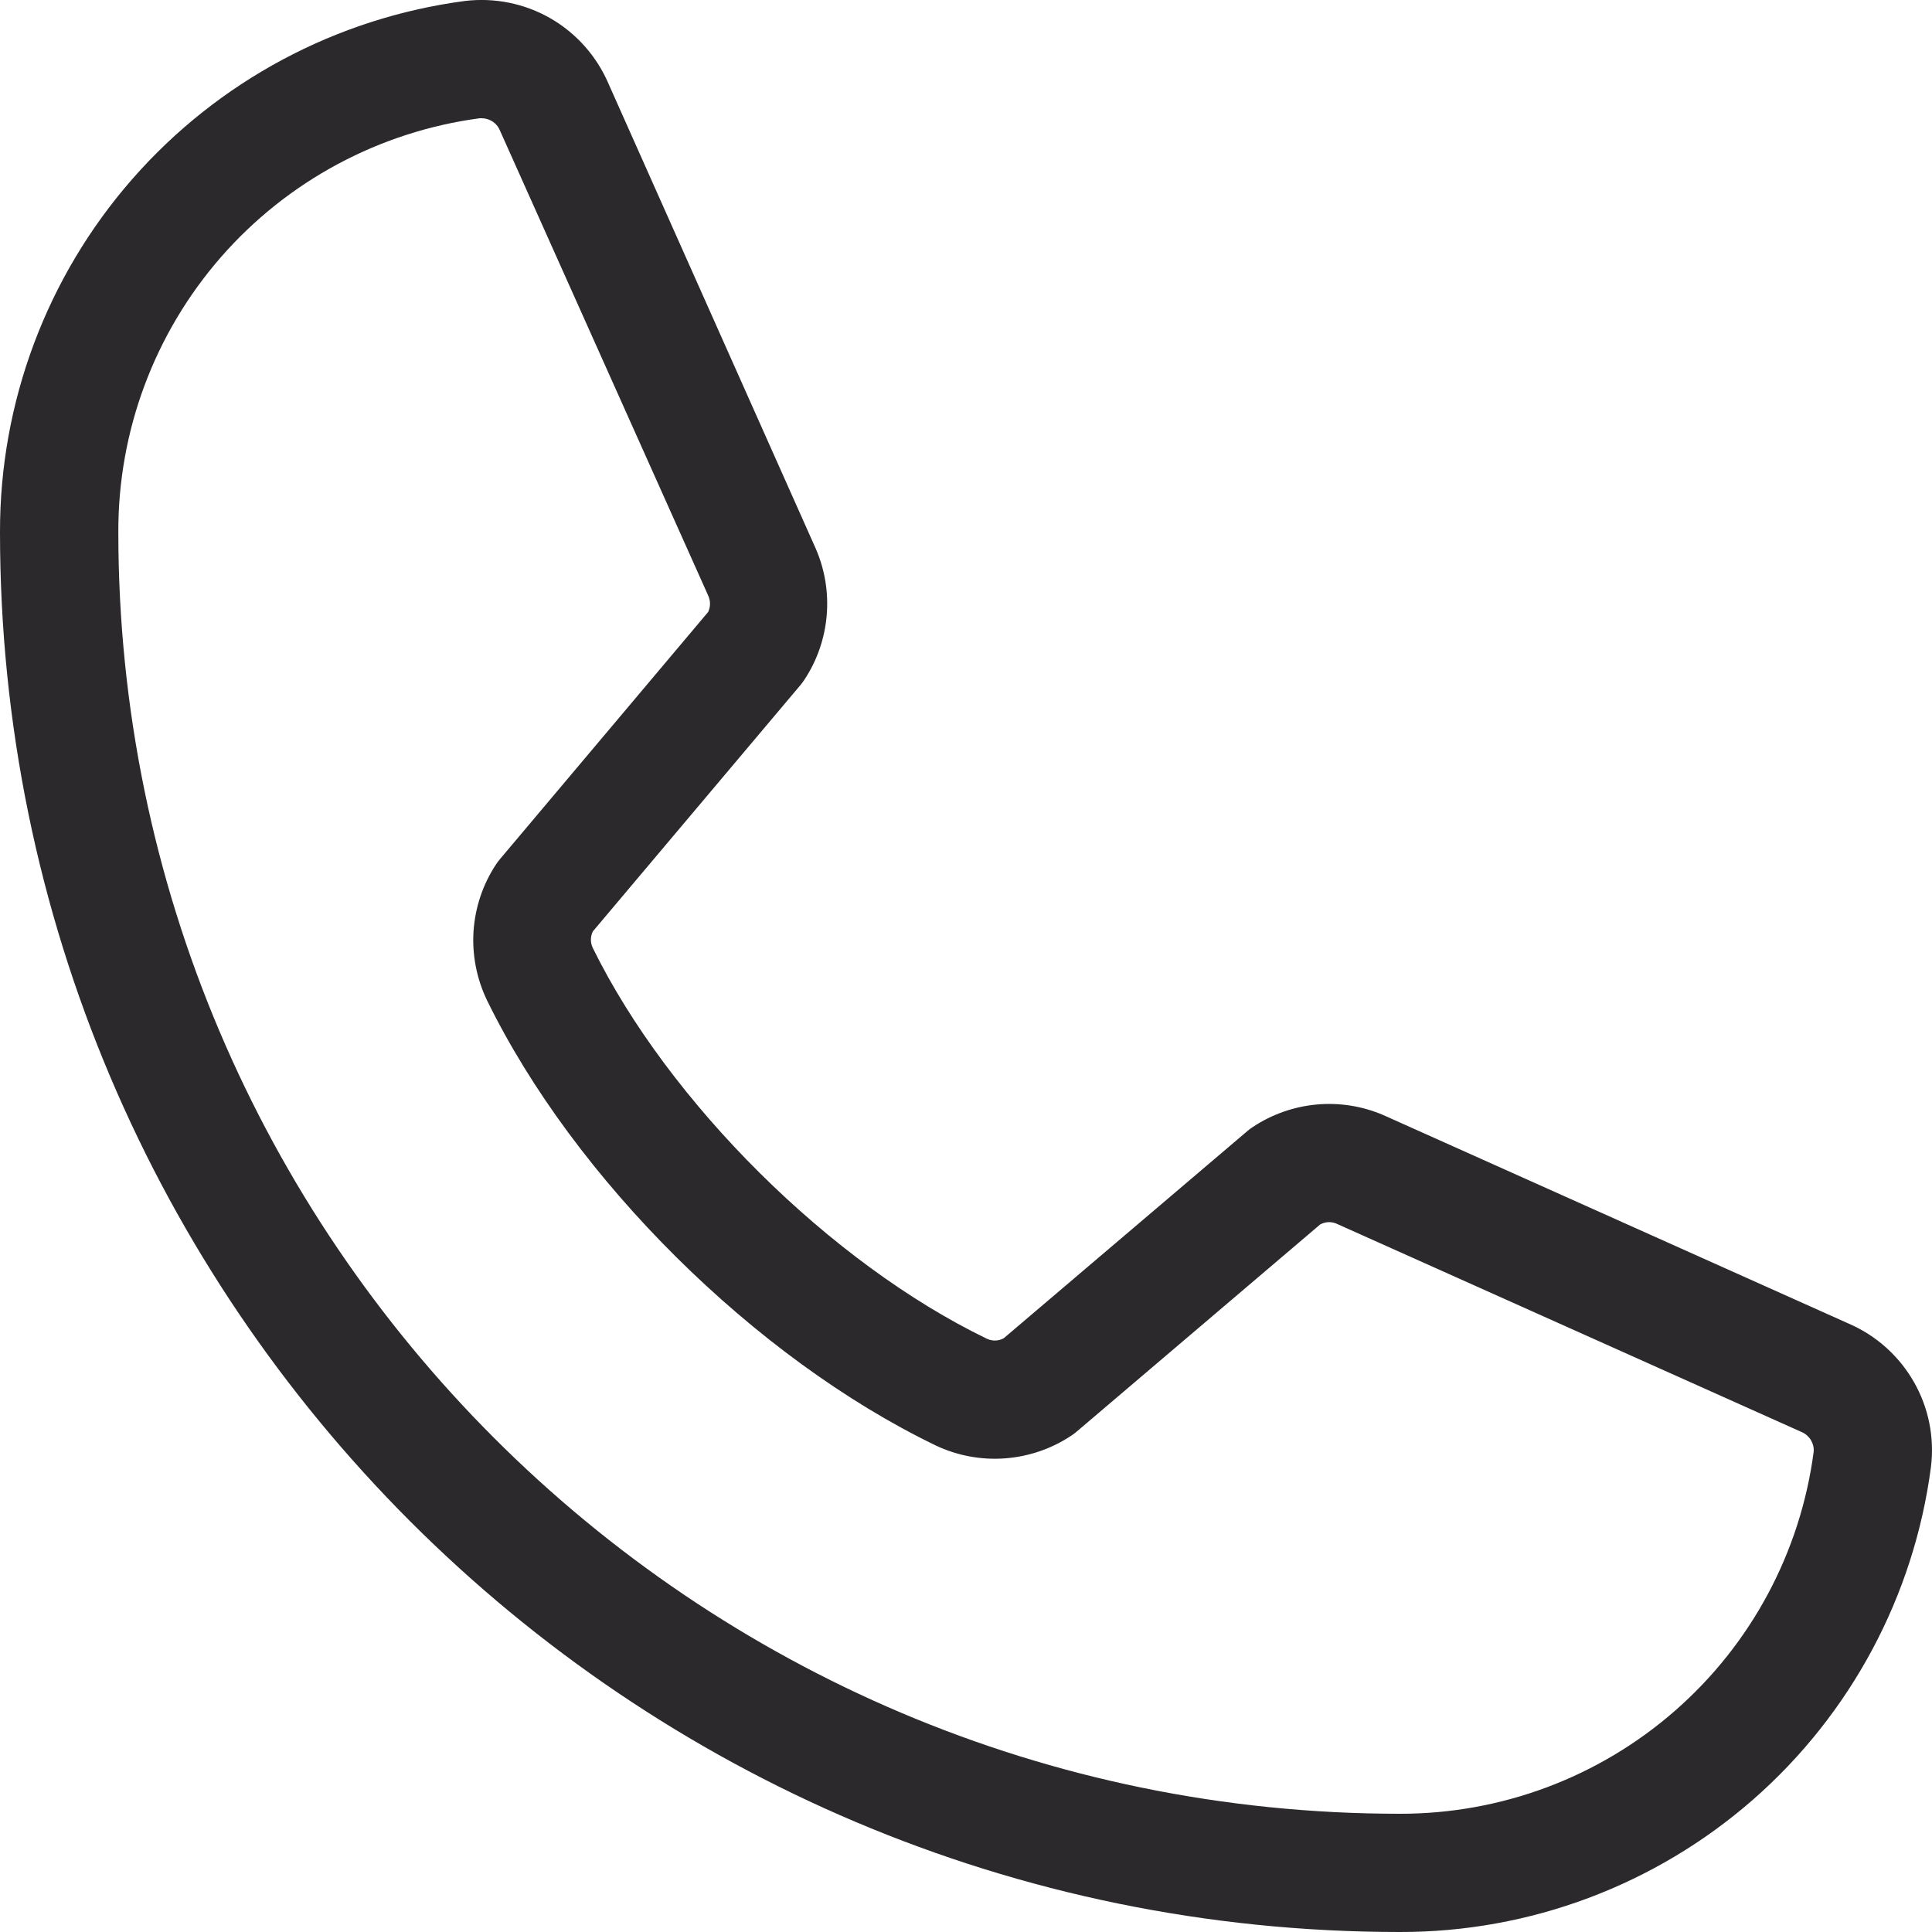
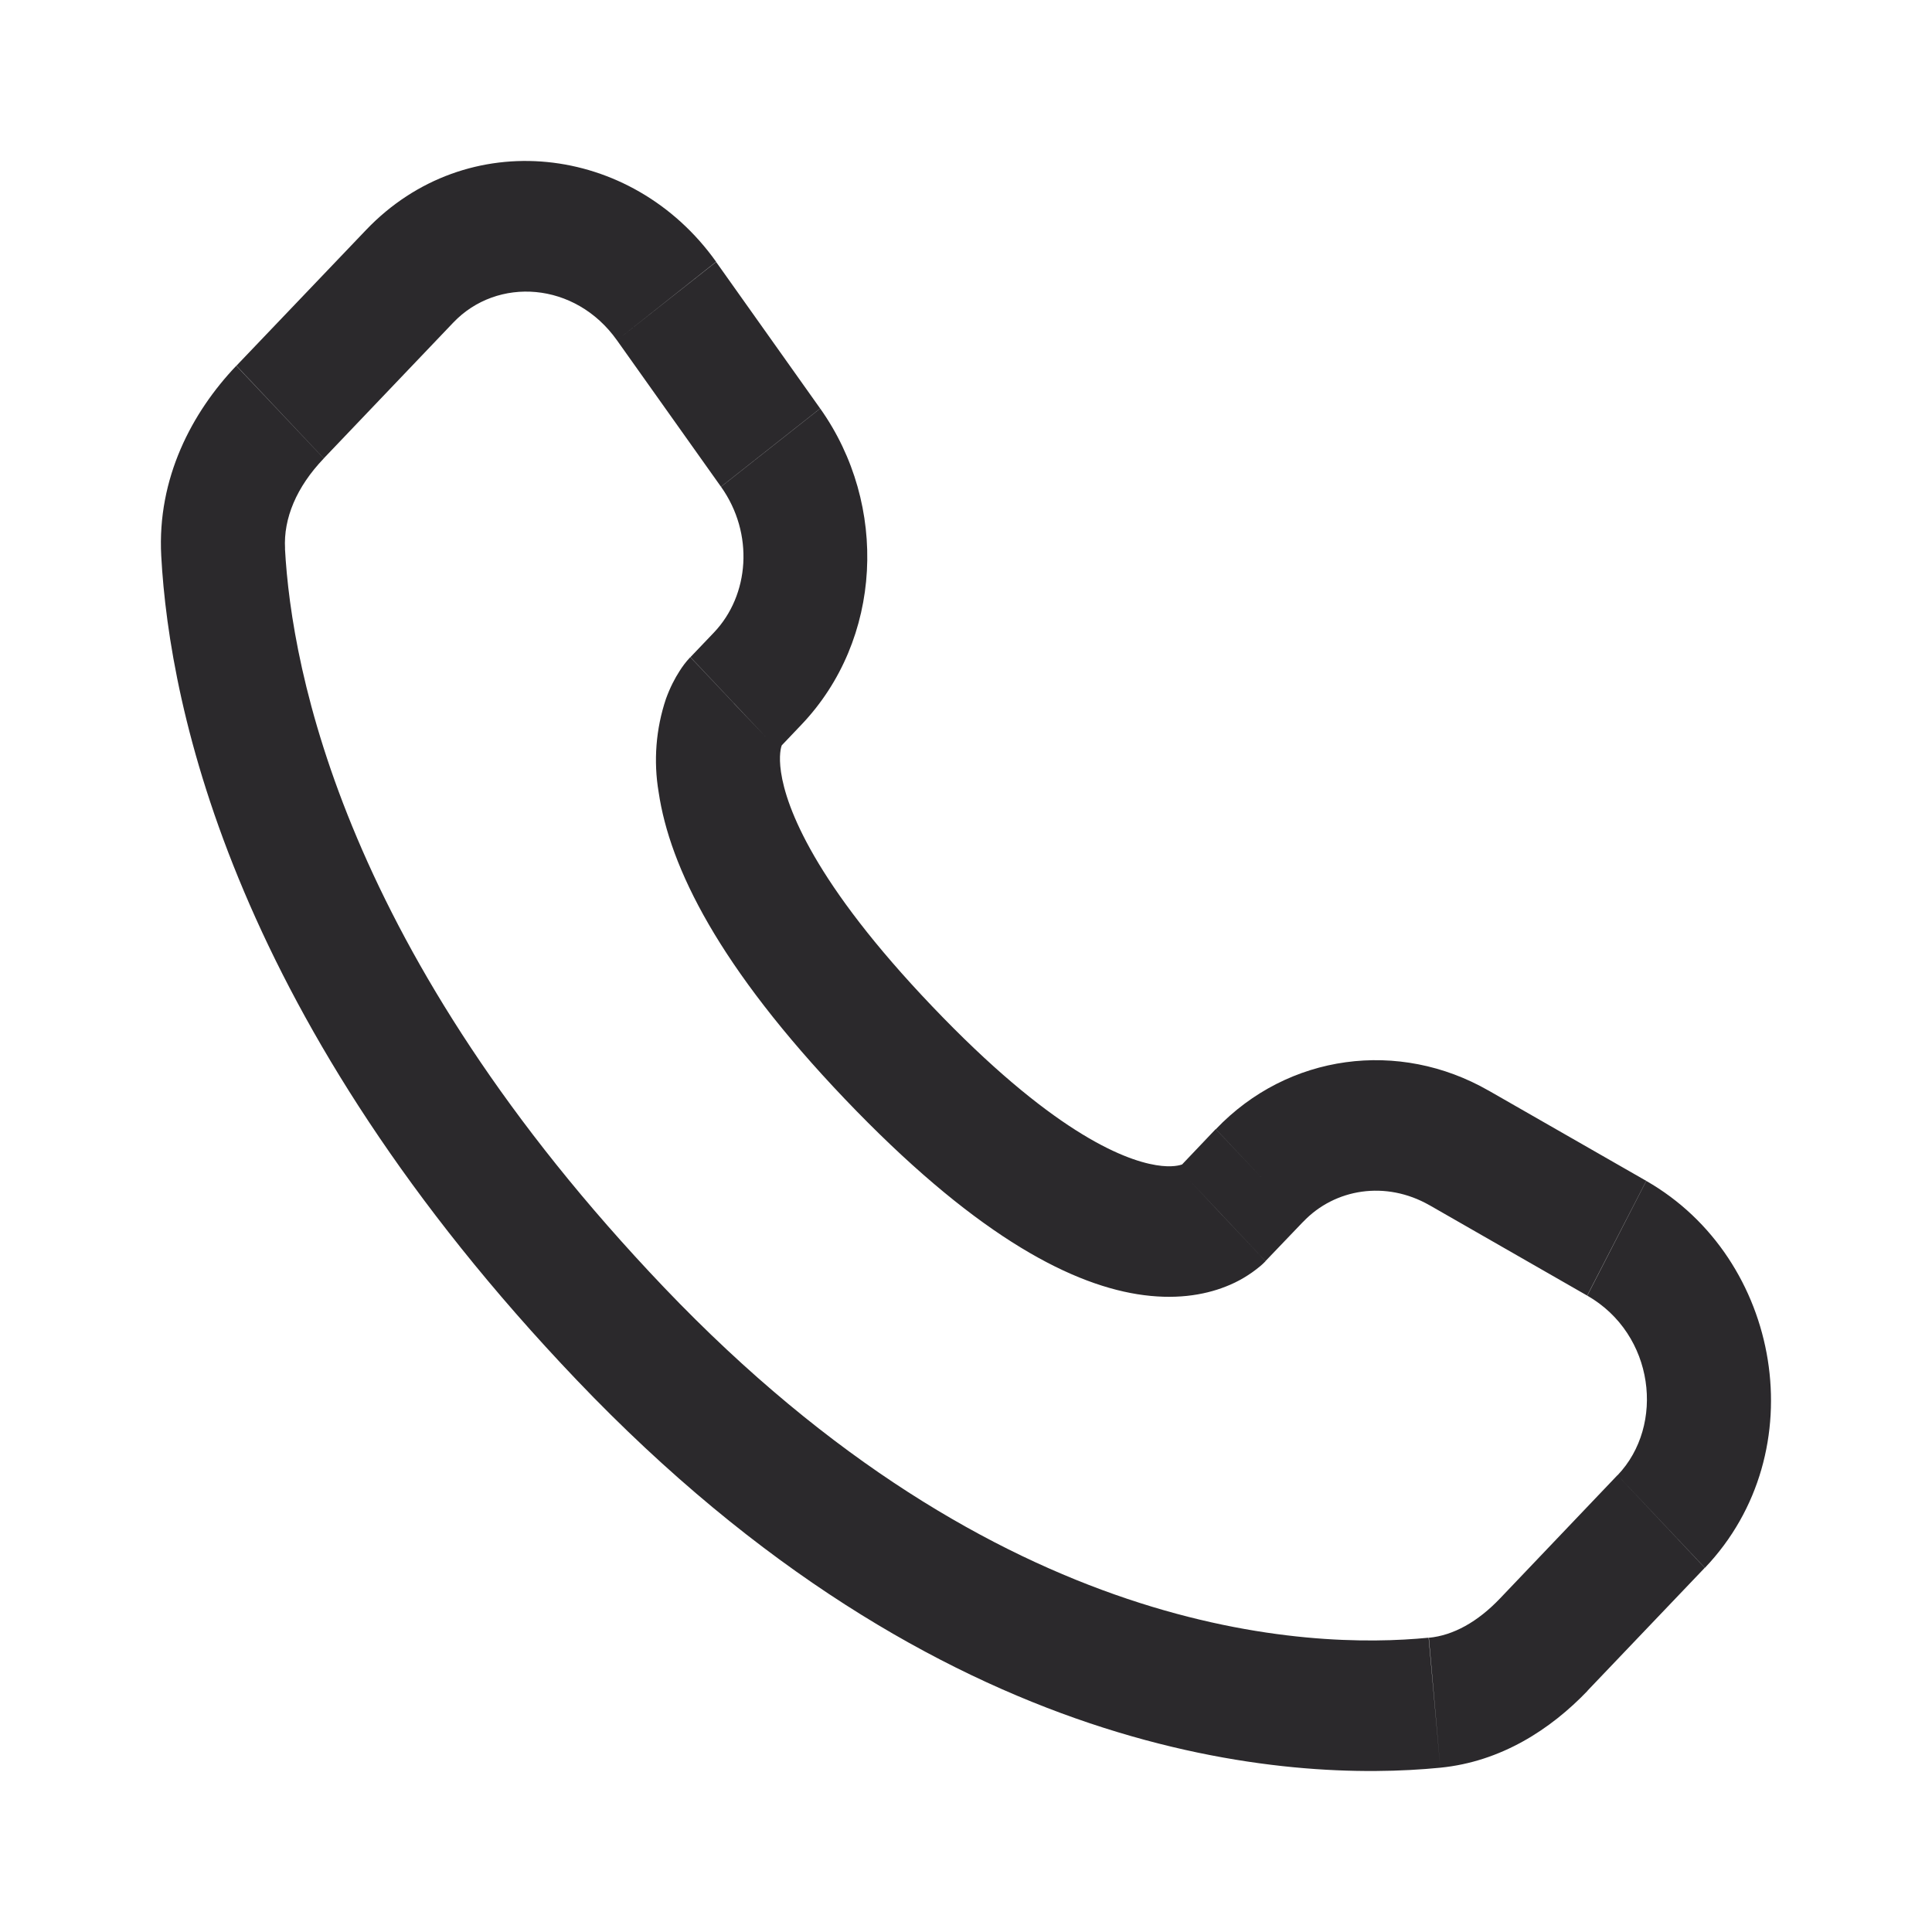
- <svg xmlns="http://www.w3.org/2000/svg" width="20" height="20" viewBox="0 0 20 20" fill="none">
-   <path d="M19.142 13.704L14.322 11.544C14.104 11.45 13.865 11.412 13.629 11.434C13.392 11.456 13.165 11.536 12.967 11.668C12.947 11.681 12.928 11.695 12.91 11.711L10.39 13.854C10.364 13.868 10.335 13.876 10.305 13.877C10.275 13.878 10.246 13.872 10.219 13.86C8.599 13.078 6.922 11.411 6.137 9.814C6.124 9.787 6.117 9.758 6.117 9.728C6.117 9.698 6.124 9.669 6.137 9.642L8.287 7.091C8.302 7.072 8.317 7.053 8.33 7.032C8.46 6.834 8.538 6.606 8.558 6.37C8.578 6.133 8.539 5.895 8.444 5.678L6.299 0.866C6.177 0.582 5.967 0.345 5.699 0.19C5.431 0.036 5.12 -0.027 4.813 0.01C3.48 0.186 2.256 0.841 1.37 1.853C0.484 2.865 -0.003 4.165 1.19671e-05 5.51C1.19671e-05 13.5 6.5 20 14.49 20C15.835 20.003 17.135 19.515 18.147 18.63C19.159 17.744 19.814 16.52 19.989 15.187C20.027 14.881 19.965 14.572 19.812 14.305C19.659 14.038 19.425 13.827 19.142 13.704ZM14.49 18.776C7.176 18.776 1.225 12.824 1.225 5.51C1.221 4.463 1.599 3.45 2.288 2.661C2.976 1.873 3.929 1.362 4.967 1.224H4.99C5.031 1.225 5.071 1.238 5.105 1.262C5.138 1.285 5.164 1.319 5.178 1.357L7.331 6.165C7.343 6.192 7.35 6.221 7.35 6.25C7.35 6.279 7.343 6.308 7.331 6.335L5.177 8.892C5.161 8.911 5.146 8.93 5.133 8.951C4.998 9.156 4.919 9.393 4.902 9.639C4.886 9.884 4.934 10.13 5.04 10.352C5.945 12.205 7.813 14.058 9.686 14.963C9.909 15.069 10.156 15.115 10.402 15.097C10.648 15.079 10.886 14.998 11.091 14.861C11.111 14.848 11.13 14.834 11.148 14.818L13.667 12.675C13.692 12.662 13.719 12.654 13.747 12.652C13.775 12.65 13.804 12.655 13.83 12.665L18.652 14.825C18.691 14.842 18.724 14.871 18.746 14.907C18.768 14.944 18.779 14.987 18.775 15.029C18.638 16.068 18.128 17.021 17.339 17.71C16.55 18.4 15.538 18.778 14.49 18.776Z" fill="#2B292C" />
+ <svg xmlns="http://www.w3.org/2000/svg" width="24" height="24" viewBox="0 0 24 24" fill="none">
+   <path d="M20.636 18.9L21.179 19.476L20.635 18.9H20.636ZM7.708 16.57L8.25 15.994L7.707 16.57H7.708ZM3.477 5.118L2.935 4.544L3.478 5.12L3.477 5.118ZM15.72 15.666L16.189 15.176L15.102 14.026L14.637 14.515L15.72 15.666ZM17.757 14.971L19.716 16.094L20.45 14.669L18.491 13.547L17.757 14.971ZM20.093 18.325L18.637 19.853L19.721 21.002L21.177 19.476L20.093 18.325ZM17.748 20.344C16.261 20.491 12.416 20.36 8.25 15.994L7.165 17.144C11.71 21.908 16.037 22.142 17.892 21.959L17.747 20.344H17.748ZM8.25 15.994C4.28 11.832 3.622 8.333 3.54 6.814L2.003 6.905C2.106 8.817 2.921 12.696 7.165 17.144L8.25 15.994ZM9.66 9.313L9.954 9.004L8.871 7.855L8.577 8.163L9.661 9.312L9.66 9.313ZM10.188 5.074L8.896 3.254L7.664 4.227L8.956 6.046L10.188 5.074ZM4.547 2.857L2.937 4.543L4.022 5.694L5.631 4.007L4.547 2.857ZM9.118 8.738C8.575 8.163 8.575 8.163 8.575 8.165H8.573L8.57 8.169C8.521 8.221 8.478 8.278 8.44 8.339C8.384 8.426 8.324 8.539 8.272 8.683C8.148 9.054 8.116 9.453 8.182 9.841C8.32 10.776 8.931 12.012 10.496 13.653L11.581 12.502C10.115 10.967 9.767 10.033 9.702 9.592C9.671 9.382 9.703 9.279 9.712 9.255C9.717 9.24 9.719 9.239 9.712 9.248C9.703 9.263 9.693 9.277 9.682 9.29L9.671 9.301C9.668 9.305 9.665 9.308 9.661 9.311L9.117 8.738H9.118ZM10.496 13.653C12.062 15.294 13.24 15.934 14.128 16.077C14.583 16.15 14.949 16.092 15.227 15.982C15.382 15.922 15.527 15.836 15.657 15.727C15.675 15.712 15.692 15.696 15.709 15.679L15.716 15.672L15.719 15.669L15.72 15.667C15.72 15.667 15.721 15.666 15.178 15.091C14.635 14.515 14.638 14.514 14.638 14.514L14.64 14.512L14.642 14.51L14.648 14.505L14.659 14.494C14.671 14.482 14.684 14.471 14.697 14.461C14.708 14.454 14.705 14.457 14.69 14.463C14.665 14.473 14.564 14.507 14.362 14.474C13.938 14.405 13.045 14.038 11.581 12.502L10.496 13.653ZM8.896 3.252C7.85 1.782 5.795 1.549 4.547 2.857L5.631 4.007C6.176 3.435 7.144 3.495 7.664 4.227L8.895 3.252H8.896ZM3.541 6.815C3.52 6.441 3.683 6.049 4.022 5.695L2.935 4.544C2.385 5.122 1.951 5.939 2.003 6.905L3.541 6.815ZM18.637 19.853C18.356 20.149 18.052 20.316 17.75 20.345L17.892 21.959C18.646 21.884 19.262 21.484 19.722 21.003L18.637 19.853ZM9.954 9.004C10.964 7.946 11.039 6.273 10.189 5.075L8.957 6.047C9.371 6.63 9.309 7.394 8.87 7.856L9.954 9.004ZM19.718 16.095C20.555 16.575 20.686 17.706 20.094 18.326L21.179 19.476C22.553 18.034 22.13 15.631 20.451 14.67L19.718 16.095ZM16.189 15.177C16.582 14.764 17.216 14.662 17.758 14.972L18.492 13.548C17.38 12.91 16.002 13.086 15.104 14.027L16.189 15.177Z" fill="#2B292C" />
</svg>
